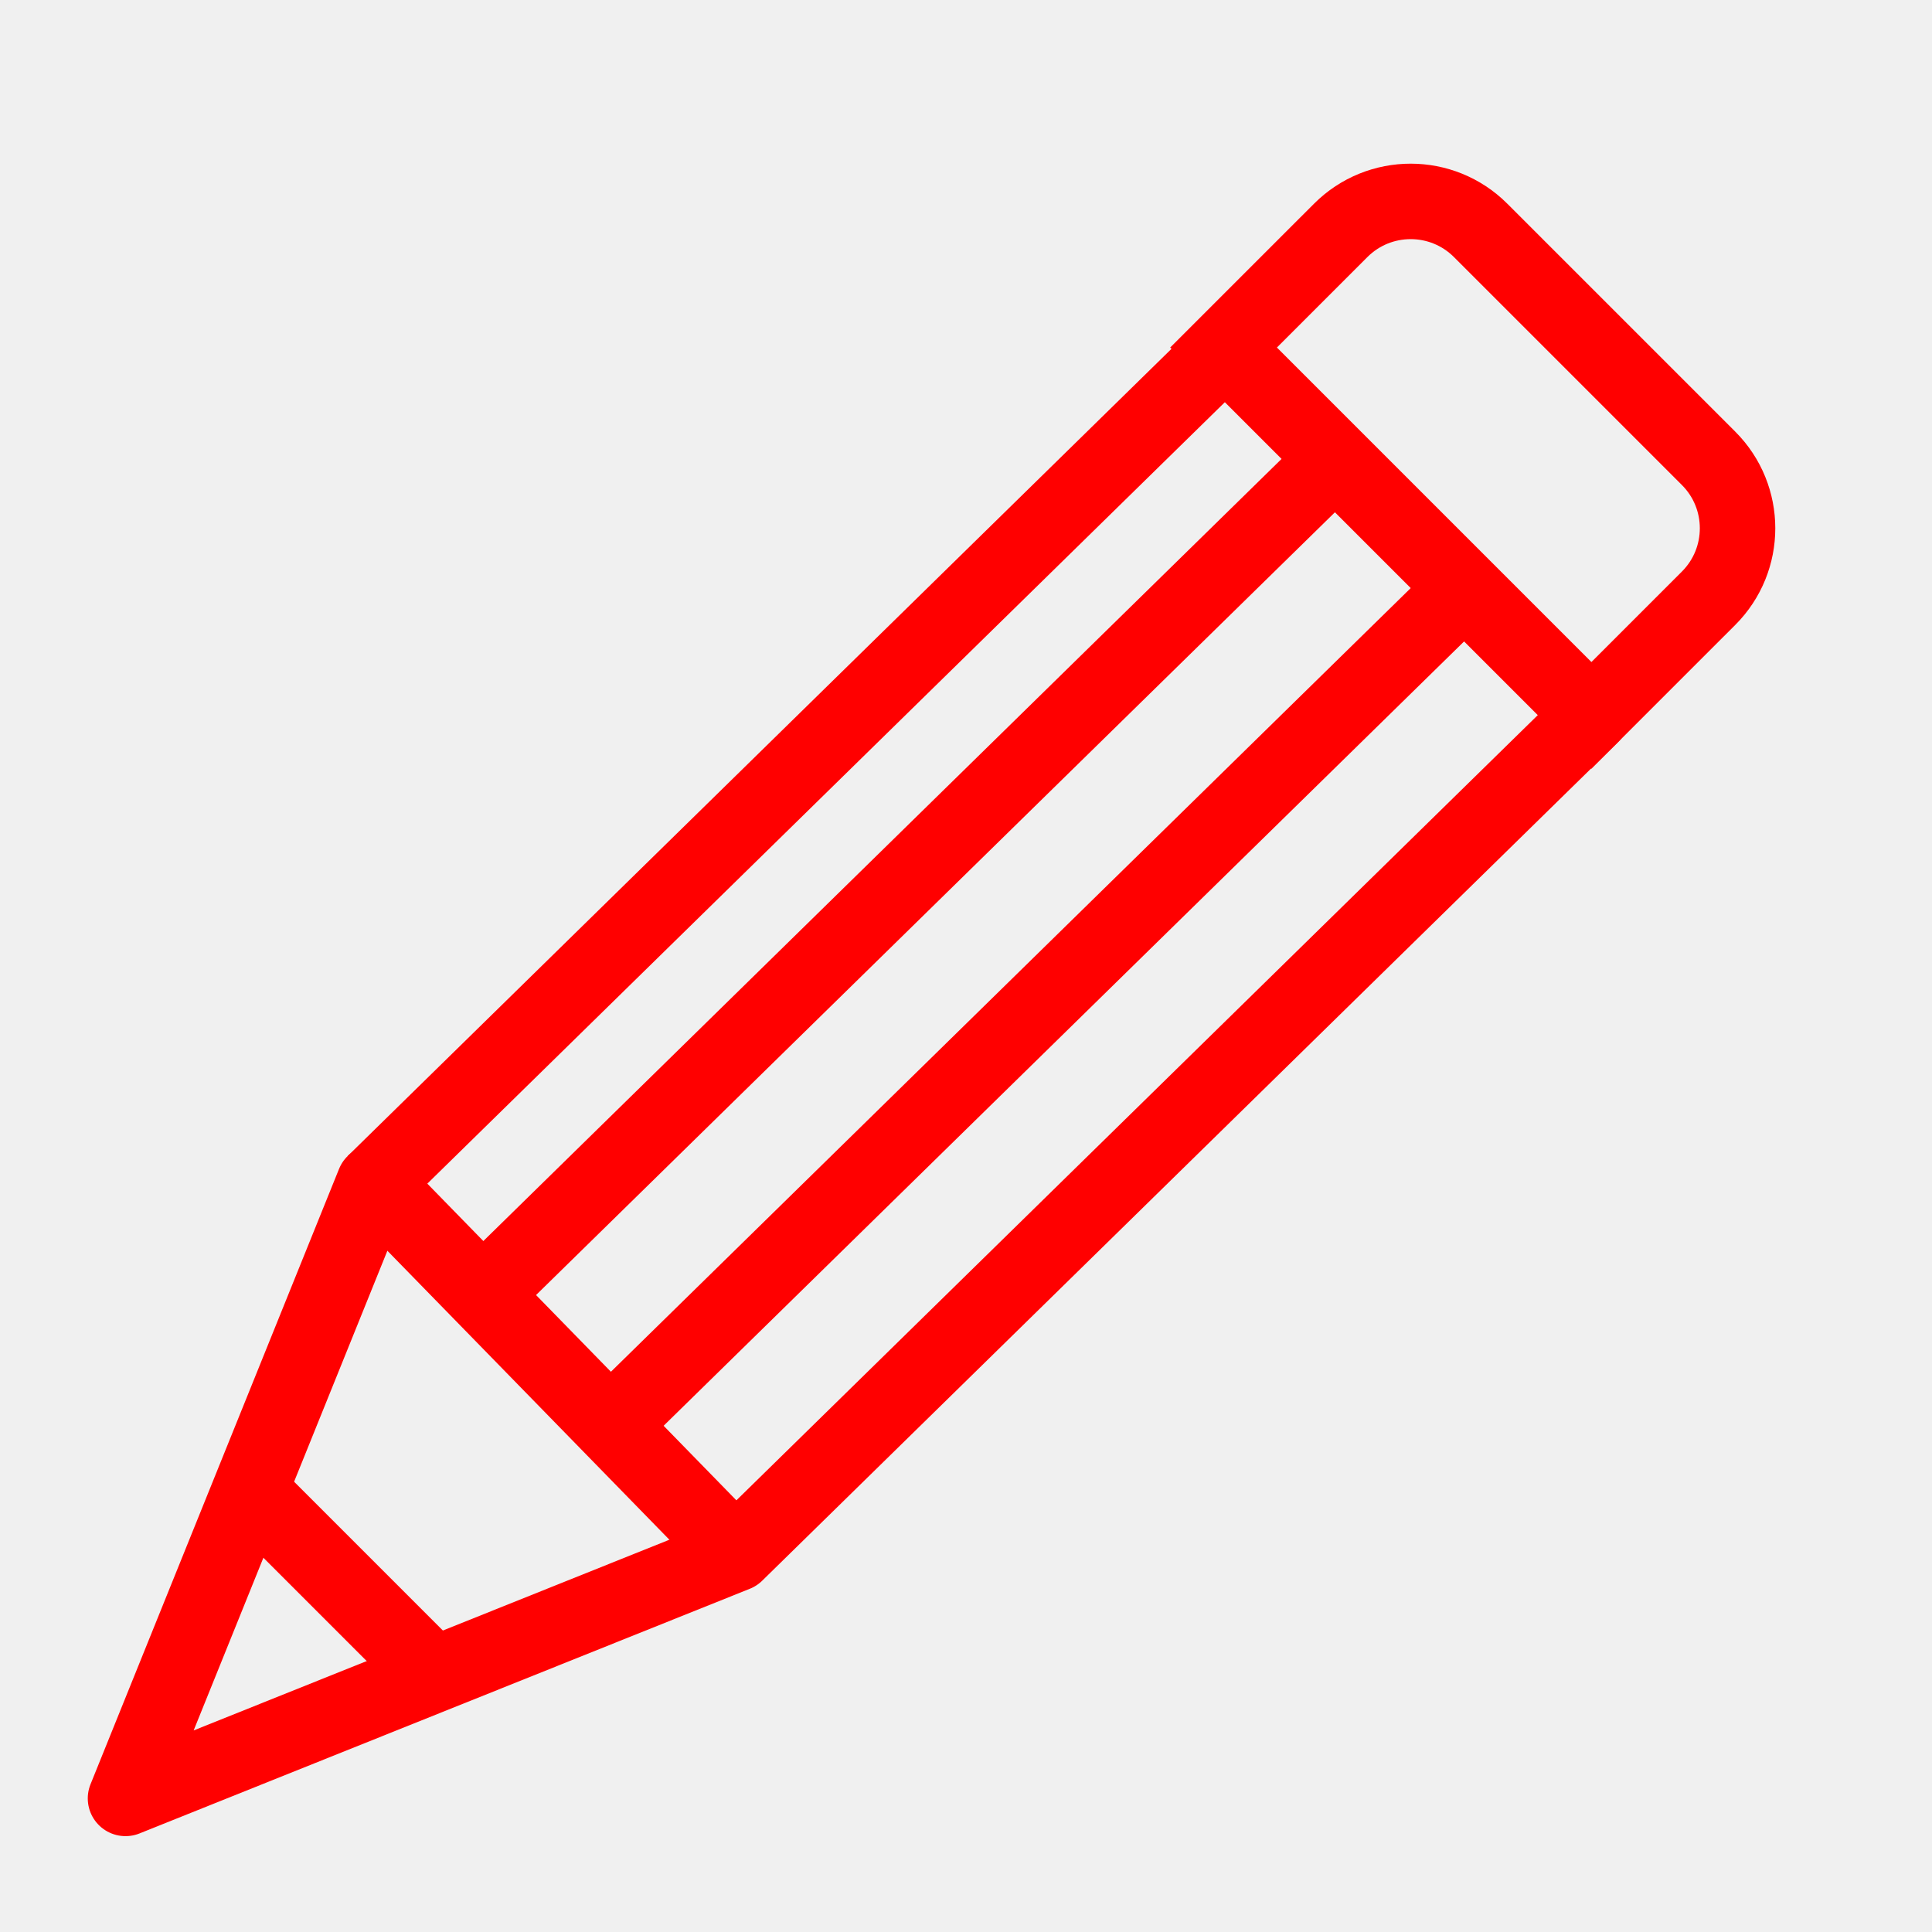
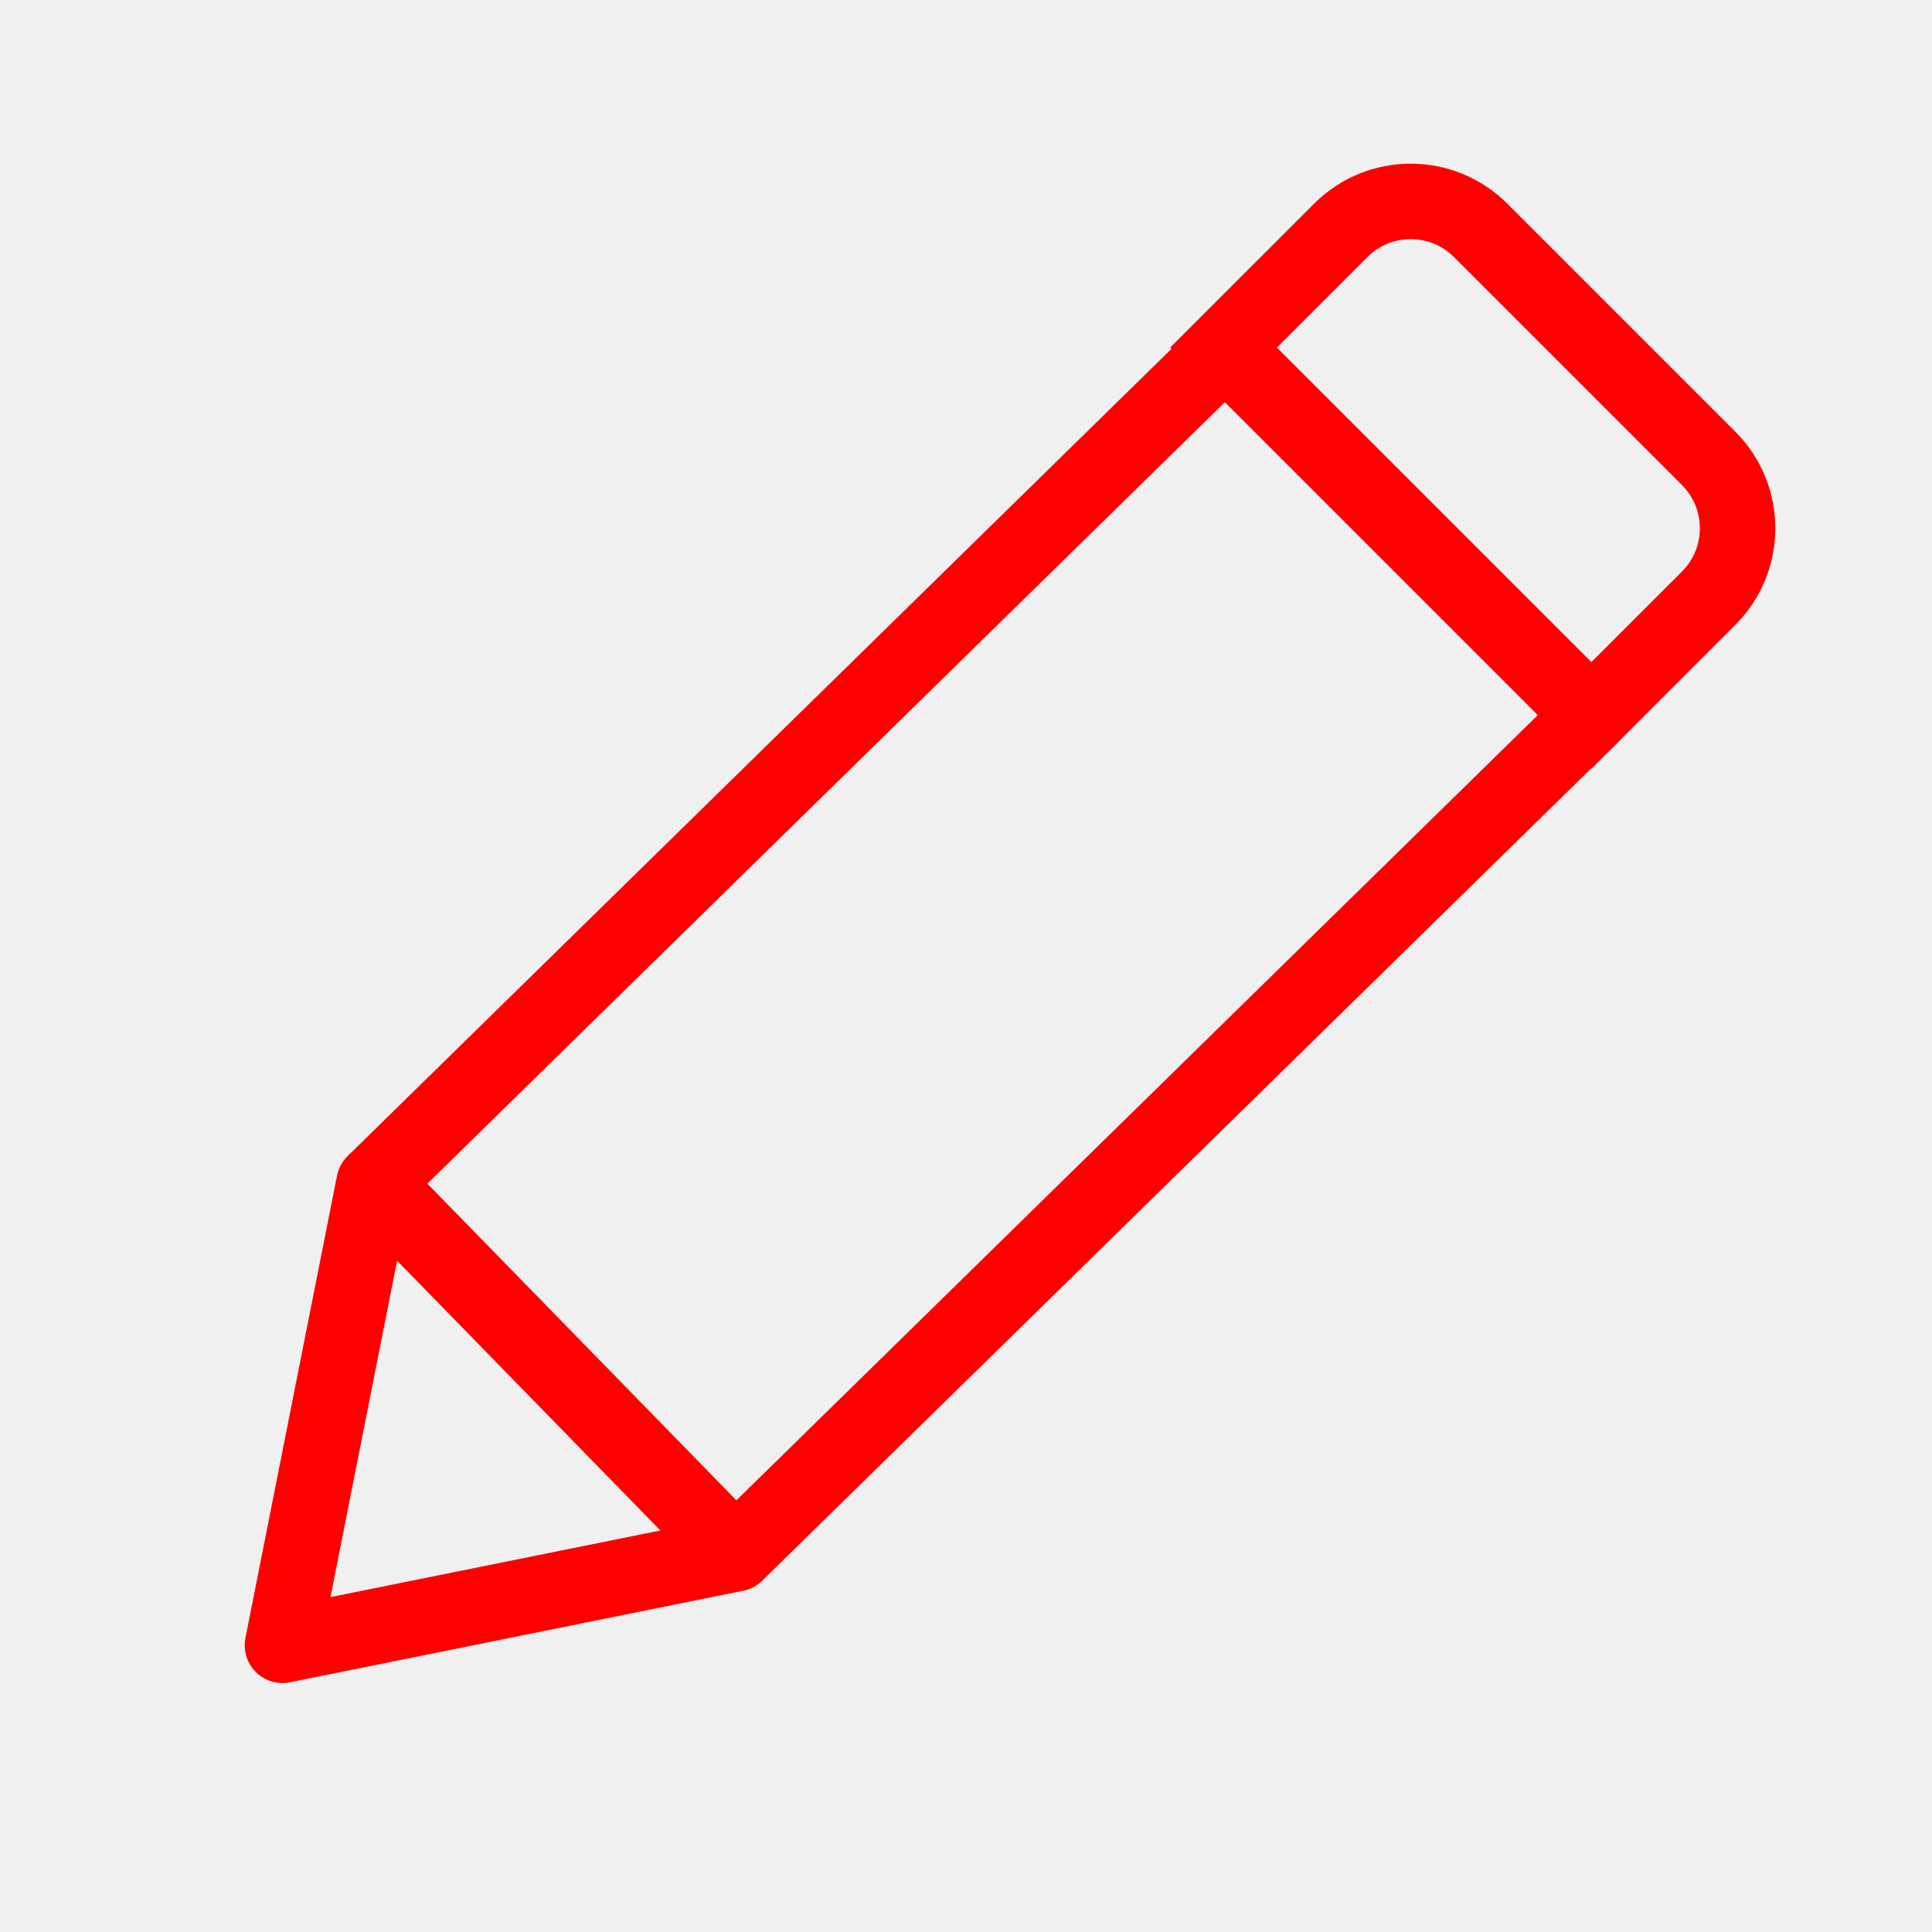
<svg xmlns="http://www.w3.org/2000/svg" version="1.1" id="Calque_1" x="0px" y="0px" width="128px" height="128px" viewBox="0 0 128 128" enable-background="new 0 0 128 128" xml:space="preserve">
  <g id="Calque_1_5_">
    <g id="Calque_1_2_" display="none">
      <g id="Calque_1_1_" display="inline">
		</g>
      <line display="inline" fill="none" stroke="#FF0000" stroke-width="11" stroke-miterlimit="10" x1="5.1" y1="35.064" x2="58.226" y2="35.064" />
      <line display="inline" fill="none" stroke="#FF0000" stroke-width="11" stroke-miterlimit="10" x1="58.226" y1="46.698" x2="86.372" y2="46.698" />
      <line display="inline" fill="none" stroke="#FF0000" stroke-width="11" stroke-miterlimit="10" x1="17.83" y1="68.512" x2="45.601" y2="68.512" />
      <line display="inline" fill="none" stroke="#FF0000" stroke-width="11" stroke-miterlimit="10" x1="45.601" y1="81.646" x2="68.682" y2="81.646" />
      <line display="inline" fill="none" stroke="#FF0000" stroke-width="11" stroke-miterlimit="10" x1="67.805" y1="92.5" x2="113.844" y2="92.5" />
-       <path display="inline" fill="none" stroke="#FF0000" stroke-width="5" stroke-miterlimit="10" d="M124.111,105.398    c0,3.594-2.688,6.509-6.006,6.509H11.022c-3.316,0-6.004-2.915-6.004-6.509V15.383c0-3.594,2.688-6.507,6.004-6.507h107.083    c3.316,0,6.006,2.914,6.006,6.507V105.398z" />
+       <path display="inline" fill="none" stroke="#FF0000" stroke-width="5" stroke-miterlimit="10" d="M124.111,105.398    c0,3.594-2.688,6.509-6.006,6.509H11.022c-3.316,0-6.004-2.915-6.004-6.509V15.383c0-3.594,2.688-6.507,6.004-6.507h107.083    c3.315,0,6.006,2.914,6.006,6.507V105.398z" />
    </g>
    <g id="Calque_1_3_" display="none">
	</g>
    <g id="Calque_3" display="none">
      <g id="Calque_2" display="inline">
        <g>
          <g>
-             <path fill="none" stroke="#FF0000" stroke-width="5" stroke-linecap="round" stroke-linejoin="round" stroke-miterlimit="10" d="       M102.314,74.566c2.097-2.559,1.719-6.362-0.838-8.459c-2.563-2.098-6.369-1.717-8.463,0.84l2.211-2.699       c2.098-2.559,1.719-6.365-0.842-8.462c-2.561-2.097-6.365-1.72-8.464,0.839l4.067-4.967c2.098-2.558,1.719-6.365-0.84-8.461       c-2.561-2.097-6.365-1.719-8.463,0.84L97.898,23.03c2.096-2.559,1.719-6.366-0.84-8.463c-2.561-2.096-6.367-1.717-8.463,0.842       L63.857,45.604l1.516-9.225c0.535-3.261-1.697-6.37-4.96-6.906c-3.265-0.536-6.372,1.696-6.908,4.959       c0,0-19.643,43.707-11.642,50.261l16.662,13.648c8,6.557,28.286-4.852,28.545-5.172L102.314,74.566L102.314,74.566z" />
-             <rect x="21.371" y="90.455" transform="matrix(-0.7735 -0.6338 0.6338 -0.7735 16.7147 206.8893)" fill="none" stroke="#FF0000" stroke-width="5" stroke-linecap="round" stroke-linejoin="round" stroke-miterlimit="10" width="47.907" height="20.006" />
+             <path fill="none" stroke="#FF0000" stroke-width="5" stroke-linecap="round" stroke-linejoin="round" stroke-miterlimit="10" d="       M102.314,74.566c2.097-2.56,1.719-6.362-0.838-8.459c-2.563-2.099-6.369-1.717-8.463,0.84l2.211-2.699       c2.098-2.559,1.719-6.365-0.843-8.462c-2.562-2.097-6.364-1.72-8.464,0.839l4.066-4.967c2.099-2.558,1.72-6.365-0.84-8.461       c-2.561-2.097-6.365-1.719-8.463,0.84L97.898,23.03c2.096-2.559,1.719-6.366-0.84-8.463c-2.562-2.096-6.367-1.717-8.463,0.842       L63.857,45.604l1.516-9.225c0.535-3.261-1.697-6.37-4.96-6.906c-3.265-0.536-6.372,1.696-6.908,4.959       c0,0-19.643,43.707-11.642,50.261l16.662,13.647c8,6.558,28.286-4.852,28.545-5.172L102.314,74.566L102.314,74.566z" />
+             <rect x="21.373" y="90.455" transform="matrix(0.7735 0.6338 -0.6338 0.7735 73.9362 -5.974)" fill="none" stroke="#FF0000" stroke-width="5" stroke-linecap="round" stroke-linejoin="round" stroke-miterlimit="10" width="47.907" height="20.006" />
          </g>
          <path fill="none" stroke="#FF0000" stroke-width="5" stroke-linecap="round" stroke-linejoin="round" stroke-miterlimit="10" d="      M82.213,9.857c5-6.103,14.001-6.998,20.104-1.997c6.104,4.999,6.996,14.001,1.996,20.104" />
        </g>
      </g>
    </g>
    <g id="Calque_1_4_">
      <g id="Calque_2_2_" display="none">
        <g display="inline">
          <path fill="none" d="M29.546,122.527c9.541,0,15.769-13.118,16.8-26.525H15.422c-0.864,0.107-1.744,0.203-2.654,0.254      C13.859,109.572,20.067,122.527,29.546,122.527z" />
-           <path fill="none" d="M57.818,133.345l-9.784-3.571l-15.653,8.869l-6.023-0.093l-15.726-8.772l-9.703,3.57      c-1.527,0.736-19.669,9.98-18.588,33.582c0.549,0.866,3.209,4.163,11.695,4.234c-0.268-4.467-0.73-14.439-0.159-23.18      l4.807,0.314c-0.615,9.418,0.032,20.684,0.249,23.94c5.576,4.936,17.249,7.933,30.737,7.814      c13.163-0.095,24.837-3.141,30.187-7.813c0.197-3.325,0.793-14.839,0.149-24.095l4.805-0.334      c0.603,8.631,0.181,18.824-0.065,23.349c8.389-0.072,11.063-3.315,11.657-4.251C77.471,143.354,59.391,134.104,57.818,133.345z" />
-           <path fill="#FF0000" d="M-0.141,96.002h6.316c0,0.003,0,0.005,0,0.006c-1.323,2.859-1.797,7.776,4.533,14.08      c3.425,9.826,9.799,17.257,18.838,17.257c8.864,0,15.404-7.588,18.897-17.657c5.919-6.123,5.419-10.888,4.121-13.686h6.32      c1.232,0,2.229-0.997,2.229-2.229c0-1.232-0.997-2.23-2.229-2.23h-2.982c0.016-0.34,0.022-0.682,0.022-1.023      c0-10.719-6.266-19.94-15.27-24.102c0.025,1.055,0.032,2.243,0.032,3.583v3.854c0,11.125-0.604,11.785-10.772,11.785      c-10.171,0-10.775-0.66-10.775-11.785V70c0-1.344,0.01-2.533,0.043-3.591C10.176,70.568,3.906,79.795,3.906,90.52      c0,0.345,0.031,0.683,0.047,1.022h-4.097c-1.23,0-2.229,0.998-2.229,2.229C-2.37,95.005-1.373,96.002-0.141,96.002z       M15.422,96.002h30.922c-1.031,13.407-7.257,26.525-16.799,26.525c-9.48,0-15.688-12.955-16.778-26.271      C13.678,96.205,14.558,96.109,15.422,96.002z" />
-           <path fill="#FF0000" d="M59.756,128.934l-14.412-5.271l-12.856,7.521h-6.309l-12.859-7.529l-14.155,5.205l-0.176,0.072      c-0.232,0.105-23.006,10.928-21.435,38.756l0.021,0.358l0.122,0.336c0.121,0.324,2.95,7.606,16.611,7.606      c0.506,0,1.034-0.014,1.572-0.034c6.475,5.62,18.664,8.922,33.131,8.922c0.232,0,0.462-0.002,0.694-0.002      c11.348-0.079,25.756-2.488,33.211-8.919c14.964,0.554,18-7.236,18.125-7.575l0.123-0.334l0.023-0.358      C82.758,139.861,59.985,129.04,59.756,128.934z M76.4,166.911c-0.592,0.937-3.271,4.178-11.654,4.249      c0.244-4.521,0.666-14.717,0.066-23.348l-4.809,0.336c0.646,9.254,0.052,20.769-0.146,24.092      c-5.348,4.674-17.023,7.717-30.187,7.813c-13.488,0.117-25.162-2.881-30.737-7.814c-0.216-3.26-0.864-14.521-0.249-23.939      l-4.807-0.314c-0.571,8.736-0.109,18.709,0.159,23.18c-8.486-0.068-11.146-3.367-11.695-4.232      c-1.081-23.604,17.061-32.852,18.588-33.584l9.703-3.57l15.726,8.773l6.022,0.092l15.654-8.871l9.783,3.57      C59.391,134.104,77.471,143.354,76.4,166.911z" />
+           <path fill="none" d="M57.818,133.345l-9.784-3.571l-15.653,8.869l-6.023-0.093l-15.726-8.772l-9.703,3.57      c-1.527,0.736-19.669,9.98-18.588,33.582c0.549,0.866,3.209,4.163,11.695,4.234c-0.268-4.467-0.73-14.439-0.159-23.18      l4.807,0.313c-0.615,9.418,0.032,20.685,0.249,23.94c5.576,4.936,17.249,7.933,30.737,7.813      c13.163-0.095,24.837-3.141,30.187-7.813c0.197-3.325,0.793-14.839,0.149-24.095l4.805-0.334      c0.604,8.631,0.182,18.823-0.064,23.349c8.389-0.072,11.063-3.315,11.656-4.251C77.471,143.354,59.391,134.104,57.818,133.345z" />
+           <path fill="#FF0000" d="M-0.141,96.002h6.316c0,0.003,0,0.005,0,0.006c-1.323,2.859-1.797,7.776,4.533,14.08      c3.425,9.826,9.799,17.257,18.838,17.257c8.864,0,15.404-7.588,18.897-17.657c5.919-6.123,5.419-10.888,4.121-13.686h6.32      c1.232,0,2.229-0.997,2.229-2.229c0-1.232-0.997-2.23-2.229-2.23h-2.982c0.016-0.34,0.022-0.682,0.022-1.023      c0-10.719-6.266-19.939-15.27-24.102c0.025,1.055,0.032,2.243,0.032,3.583v3.854c0,11.125-0.604,11.785-10.772,11.785      c-10.171,0-10.775-0.66-10.775-11.785V70c0-1.344,0.01-2.533,0.043-3.591C10.176,70.568,3.906,79.795,3.906,90.52      c0,0.346,0.031,0.684,0.047,1.022h-4.097c-1.23,0-2.229,0.998-2.229,2.229C-2.37,95.005-1.373,96.002-0.141,96.002z       M15.422,96.002h30.922c-1.031,13.407-7.257,26.525-16.799,26.525c-9.48,0-15.688-12.955-16.778-26.271      C13.678,96.205,14.558,96.109,15.422,96.002z" />
+           <path fill="#FF0000" d="M59.756,128.934l-14.412-5.271l-12.856,7.521h-6.309l-12.859-7.528l-14.155,5.204l-0.176,0.072      c-0.232,0.105-23.006,10.928-21.435,38.756l0.021,0.358l0.122,0.336c0.121,0.324,2.95,7.606,16.611,7.606      c0.506,0,1.034-0.014,1.572-0.034c6.475,5.62,18.664,8.922,33.131,8.922c0.232,0,0.462-0.002,0.694-0.002      c11.348-0.079,25.756-2.488,33.211-8.919c14.964,0.554,18-7.236,18.125-7.575l0.123-0.334l0.023-0.358      C82.758,139.861,59.985,129.04,59.756,128.934z M76.4,166.911c-0.592,0.937-3.271,4.178-11.654,4.249      c0.244-4.521,0.666-14.717,0.066-23.348l-4.81,0.336c0.646,9.254,0.052,20.769-0.146,24.092      c-5.348,4.674-17.023,7.717-30.187,7.813c-13.488,0.117-25.162-2.881-30.737-7.813c-0.216-3.261-0.864-14.521-0.249-23.939      l-4.807-0.313c-0.571,8.736-0.109,18.709,0.159,23.18c-8.486-0.068-11.146-3.367-11.695-4.232      C-18.74,143.33-0.598,134.082,0.929,133.35l9.703-3.57l15.726,8.773l6.022,0.092l15.654-8.871l9.783,3.57      C59.391,134.104,77.471,143.354,76.4,166.911z" />
          <path fill="#FF0000" d="M37.951,65.346c-0.083-1.788-0.283-2.979-0.78-3.535c-0.781-0.877-3.145-0.919-7.255-0.919      c-4.051,0-6.484,0-7.264,0.865c-0.495,0.548-0.693,1.757-0.775,3.589c2.532-0.835,5.229-1.294,8.034-1.294      C32.721,64.052,35.419,64.509,37.951,65.346z" />
          <path fill="#FF0000" d="M21.82,73.854c0,4.566,0,7.321,0.834,8.244c0.781,0.865,3.22,0.865,7.262,0.865s6.483,0,7.261-0.865      c0.836-0.923,0.836-3.678,0.836-8.244V70c0-1.861-0.004-3.4-0.064-4.654c-2.532-0.835-5.232-1.294-8.039-1.294      c-2.805,0-5.503,0.459-8.035,1.294c-0.055,1.256-0.059,2.801-0.059,4.654v3.854H21.82z" />
        </g>
      </g>
      <g id="Calque_3_2_" display="none">
        <g display="inline">
          <path fill="#FF0000" d="M44.534,92.829c3.835-18.361-7.883-28.715-23.138-28.715c-27.344,0-22.572,29.96-22.572,29.96      c0.03,0.003,0.059,0.004,0.089,0.007c-1.249,2.823-1.618,7.563,4.31,13.606c3.387,9.91,9.763,17.436,18.84,17.436      c8.744,0,15.212-7.419,18.708-17.313C47.83,100.691,46.163,95.373,44.534,92.829z M22.062,120.33      c-9.435,0-15.613-12.893-16.698-26.145c11.859-0.699,19.71-6.317,23.93-10.439c2.008,3.607,6.161,6.027,9.621,7.505      C38.569,105.467,32.191,120.33,22.062,120.33z" />
        </g>
        <g display="inline">
-           <path fill="none" d="M16.806,175.893c-0.821-0.258-1.502-0.901-1.766-1.769L1.191,128.428c-0.234-0.777-0.099-1.585,0.314-2.219      l-8.607,3.165c-1.25,0.603-21.152,10.594-19.747,35.938c0.224,0.521,2.767,5.795,14.013,5.795      c0.466-0.002,0.958-0.019,1.459-0.034c0.035-0.003,0.071-0.003,0.106-0.003c0.64,0,1.261,0.23,1.745,0.654      c5.199,4.51,14.798,7.428,26.247,8.084l-0.199-0.203L16.806,175.893z" />
-           <path fill="none" d="M51.255,129.395l-8.458-3.109c0.407,0.636,0.545,1.439,0.31,2.214l-13.998,46.192      c-0.26,0.867-0.938,1.507-1.756,1.764l0.239,3.148l-0.141,0.146c9.617-0.651,20.406-2.992,26.251-8.03      c0.509-0.439,1.163-0.654,1.839-0.645c0.482,0.02,0.954,0.031,1.411,0.031c11.178-0.002,13.762-5.215,14.014-5.797      C72.355,140.27,52.941,130.217,51.255,129.395z" />
-           <path fill="#FF0000" d="M53.4,124.518c-0.063-0.027-0.123-0.055-0.188-0.078l-13.757-5.063c-1.345-0.495-2.84,0.164-3.383,1.488      l-1.82,4.435c-0.276,0.671-0.267,1.422,0.023,2.088c0.291,0.66,0.84,1.178,1.52,1.426l1.484,0.547l-8.917,29.429l-0.917-16.037      c-0.013-0.243-0.061-0.479-0.136-0.701l2.46-3.489c0.462-0.656,0.604-1.481,0.388-2.254c-0.045-0.16-0.053-0.188-1.723-4.516      c-0.422-1.096-1.499-1.777-2.66-1.7c-0.281,0.011-1.643,0.017-3.712,0.017c-2.072,0-3.433-0.006-3.715-0.017      c-1.154-0.088-2.234,0.603-2.658,1.692c-2.052,5.277-2.052,5.277-1.606,6.303c0.073,0.169,0.162,0.322,0.268,0.475l2.462,3.489      c-0.075,0.224-0.123,0.458-0.136,0.701l-0.886,15.476l-8.768-28.933l1.322-0.483c0.681-0.252,1.231-0.769,1.522-1.433      c0.29-0.663,0.298-1.418,0.021-2.091l-1.836-4.434c-0.549-1.319-2.043-1.973-3.381-1.479l-13.588,4.996      c-0.033,0.01-0.064,0.021-0.095,0.035l-0.176,0.07c-0.034,0.017-0.065,0.027-0.096,0.043      c-0.245,0.111-24.545,11.602-22.877,41.141l0.021,0.355c0.015,0.264,0.068,0.521,0.158,0.769l0.123,0.331      c0.35,0.953,3.851,9.32,19.034,9.32c0.209,0,0.421-0.004,0.637-0.01c7.123,5.637,19.38,8.85,33.883,8.85h0.011l0.707-0.002      c5.464-0.039,23.702-0.805,33.951-8.846c0.198,0.004,0.398,0.008,0.59,0.008c15.202-0.004,18.685-8.375,19.03-9.326l0.123-0.332      c0.09-0.241,0.143-0.497,0.154-0.756l0.022-0.357C77.953,136.079,53.646,124.627,53.4,124.518z M16.523,136.816      c-0.008-0.019,1.646-4.273,1.646-4.273c0.194,0.027,7.586,0.027,7.779,0c0,0,1.625,4.209,1.642,4.273l-2.629,3.735h-5.806      L16.523,136.816z M70.963,165.309c-0.252,0.582-2.834,5.795-14.013,5.797c-0.451,0-0.929-0.017-1.411-0.031      c-0.674-0.01-1.329,0.203-1.839,0.645c-5.846,5.038-16.633,7.379-26.251,8.03l-5.392,3.444l-5.335-3.387      c-11.449-0.654-21.048-3.572-26.247-8.086c-0.484-0.422-1.104-0.652-1.745-0.652c-0.035,0-0.073,0.002-0.106,0.003      c-0.502,0.021-0.994,0.03-1.459,0.032c-11.246,0-13.79-5.273-14.013-5.793c-1.404-25.338,18.497-35.334,19.748-35.936      l8.606-3.165c-0.412,0.638-0.548,1.442-0.313,2.22l13.847,45.698c0.264,0.866,0.947,1.508,1.768,1.765l2.525-33.193h5.453      l2.567,33.754c0.818-0.258,1.496-0.898,1.754-1.764l14-46.193c0.233-0.775,0.099-1.579-0.312-2.213l8.46,3.109      C52.941,130.217,72.355,140.27,70.963,165.309z" />
+           <path fill="none" d="M16.806,175.893c-0.821-0.258-1.502-0.9-1.766-1.769L1.191,128.428c-0.234-0.777-0.099-1.585,0.314-2.219      l-8.607,3.165c-1.25,0.603-21.152,10.594-19.747,35.938c0.224,0.521,2.767,5.795,14.013,5.795      c0.466-0.002,0.958-0.02,1.459-0.034c0.035-0.003,0.071-0.003,0.106-0.003c0.64,0,1.261,0.229,1.745,0.654      c5.199,4.51,14.798,7.428,26.247,8.084l-0.199-0.203L16.806,175.893z" />
+           <path fill="none" d="M51.255,129.395l-8.458-3.108c0.407,0.636,0.545,1.438,0.31,2.214l-13.998,46.191      c-0.26,0.867-0.938,1.508-1.756,1.765l0.239,3.147l-0.141,0.146c9.617-0.65,20.406-2.992,26.251-8.03      c0.509-0.438,1.163-0.653,1.839-0.645c0.482,0.02,0.954,0.03,1.411,0.03c11.178-0.002,13.762-5.215,14.014-5.797      C72.355,140.27,52.941,130.217,51.255,129.395z" />
+           <path fill="#FF0000" d="M53.4,124.518c-0.063-0.026-0.123-0.055-0.188-0.078l-13.757-5.063c-1.345-0.495-2.84,0.164-3.383,1.488      l-1.82,4.435c-0.276,0.671-0.267,1.423,0.023,2.089c0.291,0.659,0.84,1.178,1.52,1.426l1.484,0.547l-8.917,29.429l-0.917-16.037      c-0.013-0.243-0.061-0.479-0.136-0.701l2.46-3.489c0.462-0.655,0.604-1.48,0.388-2.254c-0.045-0.16-0.053-0.188-1.723-4.516      c-0.422-1.096-1.499-1.777-2.66-1.7c-0.281,0.011-1.643,0.017-3.712,0.017c-2.072,0-3.433-0.006-3.715-0.017      c-1.154-0.088-2.234,0.603-2.658,1.692c-2.052,5.277-2.052,5.277-1.606,6.303c0.073,0.169,0.162,0.322,0.268,0.475l2.462,3.489      c-0.075,0.224-0.123,0.458-0.136,0.701l-0.886,15.476l-8.768-28.933l1.322-0.483c0.681-0.252,1.231-0.769,1.522-1.433      c0.29-0.663,0.298-1.418,0.021-2.091l-1.836-4.434c-0.549-1.319-2.043-1.974-3.381-1.479l-13.588,4.996      c-0.033,0.01-0.064,0.021-0.095,0.035l-0.176,0.069c-0.034,0.018-0.065,0.027-0.096,0.043      c-0.245,0.111-24.545,11.603-22.877,41.142l0.021,0.354c0.015,0.264,0.068,0.521,0.158,0.77l0.123,0.331      c0.35,0.952,3.851,9.319,19.034,9.319c0.209,0,0.421-0.004,0.637-0.01c7.123,5.637,19.38,8.85,33.883,8.85h0.011l0.707-0.002      c5.464-0.039,23.702-0.805,33.951-8.846c0.198,0.004,0.398,0.008,0.59,0.008c15.202-0.004,18.685-8.375,19.03-9.326l0.123-0.332      c0.09-0.24,0.143-0.496,0.154-0.756l0.021-0.356C77.953,136.079,53.646,124.627,53.4,124.518z M16.523,136.816      c-0.008-0.02,1.646-4.273,1.646-4.273c0.194,0.027,7.586,0.027,7.779,0c0,0,1.625,4.209,1.642,4.273l-2.629,3.734h-5.806      L16.523,136.816z M70.963,165.309c-0.252,0.582-2.834,5.795-14.013,5.797c-0.451,0-0.929-0.017-1.411-0.03      c-0.674-0.011-1.329,0.202-1.839,0.645c-5.846,5.038-16.633,7.38-26.251,8.03l-5.392,3.443l-5.335-3.387      c-11.449-0.654-21.048-3.572-26.247-8.086c-0.484-0.422-1.104-0.652-1.745-0.652c-0.035,0-0.073,0.003-0.106,0.004      c-0.502,0.021-0.994,0.029-1.459,0.031c-11.246,0-13.79-5.272-14.013-5.793c-1.404-25.338,18.497-35.334,19.748-35.936      l8.606-3.165c-0.412,0.638-0.548,1.442-0.313,2.22l13.847,45.698c0.264,0.866,0.947,1.508,1.768,1.765l2.525-33.192h5.453      l2.567,33.754c0.818-0.258,1.496-0.897,1.754-1.765l14-46.192c0.233-0.774,0.099-1.579-0.312-2.213l8.46,3.108      C52.941,130.217,72.355,140.27,70.963,165.309z" />
          <path fill="#FFFFFF" d="M23.58,138.091l1.018-1.444c-0.148-0.385-0.312-0.813-0.469-1.219c-0.535,0.002-1.211,0.002-2.067,0.002      c-0.861,0-1.538,0-2.075-0.002c-0.168,0.439-0.331,0.854-0.469,1.215l1.021,1.448H23.58z" />
-           <path fill="#FFFFFF" d="M24.961,140.552l2.63-3.735c-0.019-0.063-1.644-4.273-1.644-4.273c-0.193,0.027-7.584,0.027-7.778,0      c0,0-1.654,4.255-1.646,4.273l2.633,3.735H24.961z" />
+           <path fill="#FFFFFF" d="M24.961,140.552l2.63-3.735c-0.019-0.063-1.644-4.272-1.644-4.272c-0.193,0.026-7.584,0.026-7.778,0      c0,0-1.654,4.255-1.646,4.272l2.633,3.735H24.961z" />
        </g>
        <g display="inline">
          <path fill="#FF0000" d="M56.377,80.73c0,0.514-0.415,0.931-0.93,0.931h-4.074c-0.516,0-0.931-0.417-0.931-0.931v-4.074      c0-0.516,0.416-0.932,0.931-0.932h4.074c0.515,0,0.93,0.416,0.93,0.932V80.73z" />
          <path fill="#FF0000" d="M65.049,80.73c0,0.514-0.414,0.931-0.931,0.931h-4.073c-0.517,0-0.932-0.417-0.932-0.931v-4.074      c0-0.516,0.415-0.932,0.932-0.932h4.073c0.517,0,0.931,0.416,0.931,0.932V80.73z" />
          <path fill="#FF0000" d="M73.662,80.73c0,0.514-0.416,0.931-0.934,0.931h-4.07c-0.516,0-0.932-0.417-0.932-0.931v-4.074      c0-0.516,0.416-0.932,0.932-0.932h4.07c0.518,0,0.934,0.416,0.934,0.932V80.73L73.662,80.73z" />
        </g>
        <g display="inline">
          <path fill="none" d="M45.631,91.782c0,0.415-0.011,0.823-0.026,1.237h8.96v10.973l8.937-10.973h24.143V64.367H36.464v4.638      C42.074,74.497,45.631,82.66,45.631,91.782z" />
-           <path fill="#FF0000" d="M89.576,59.296h-55.05c-1.755,0-3.132,1.482-3.132,3.374v3.571c1.824,1.071,3.526,1.251,5.071,2.765      v-4.639h51.174V93.02H63.501l-8.938,10.974V93.02L44.534,92.83c-0.063,1.73,0.82,3.615,0.513,5.262h4.445v20.16l16.418-20.16      h23.666c1.758,0,3.135-1.482,3.135-3.374V62.67C92.709,60.776,91.334,59.296,89.576,59.296z" />
+           <path fill="#FF0000" d="M89.576,59.296h-55.05c-1.755,0-3.132,1.482-3.132,3.374v3.571c1.824,1.071,3.526,1.251,5.071,2.765      v-4.639h51.174V93.02H63.501l-8.938,10.975V93.02L44.534,92.83c-0.063,1.73,0.82,3.615,0.513,5.262h4.445v20.16l16.418-20.16      h23.666c1.758,0,3.135-1.482,3.135-3.374V62.67C92.709,60.776,91.334,59.296,89.576,59.296z" />
        </g>
      </g>
    </g>
  </g>
  <g id="Calque_3_3_">
-     <line fill="none" stroke="#FF0000" stroke-width="5" stroke-miterlimit="10" x1="48.748" y1="102.94" x2="24.78" y2="78.38" />
+     <line fill="none" stroke="#FF0000" stroke-width="5" stroke-miterlimit="10" x1="48.748" y1="102.939" x2="24.78" y2="78.38" />
  </g>
  <g id="Calque_2_1_">
    <line fill="none" stroke="#FF0000" stroke-width="5" stroke-miterlimit="10" x1="81.468" y1="22.835" x2="24.78" y2="78.38" />
-     <line fill="none" stroke="#FF0000" stroke-width="5" stroke-miterlimit="10" x1="88.895" y1="29.997" x2="32.207" y2="85.541" />
-     <line fill="none" stroke="#FF0000" stroke-width="5" stroke-miterlimit="10" x1="98.088" y1="37.931" x2="41.401" y2="93.475" />
-     <path fill="none" stroke="#FF0000" stroke-width="5" stroke-miterlimit="10" d="M105.435,47.397L81.063,23.025l7.762-7.761   c2.56-2.561,6.712-2.56,9.271,0l15.101,15.101c2.561,2.56,2.561,6.71,0,9.271L105.435,47.397z" />
-     <polyline fill="none" stroke="#FF0000" stroke-width="5" stroke-linecap="round" stroke-linejoin="round" stroke-miterlimit="10" points="   24.78,78.38 8.315,119.149 48.748,102.94 105.435,47.397  " />
-     <line fill="none" stroke="#FF0000" stroke-width="5" stroke-miterlimit="10" x1="28.679" y1="110.899" x2="16.548" y2="98.766" />
+     <path fill="none" stroke="#FF0000" stroke-width="5" stroke-miterlimit="10" d="M105.436,47.397L81.063,23.025l7.763-7.761   c2.56-2.561,6.712-2.56,9.271,0l15.102,15.101c2.561,2.56,2.561,6.71,0,9.271L105.436,47.397z" />
+     <polyline fill="none" stroke="#FF0000" stroke-width="5" stroke-linecap="round" stroke-linejoin="round" stroke-miterlimit="10" points="   24.78,78.38 18.714,109.006 48.748,102.939 105.436,47.397  " />
  </g>
</svg>
